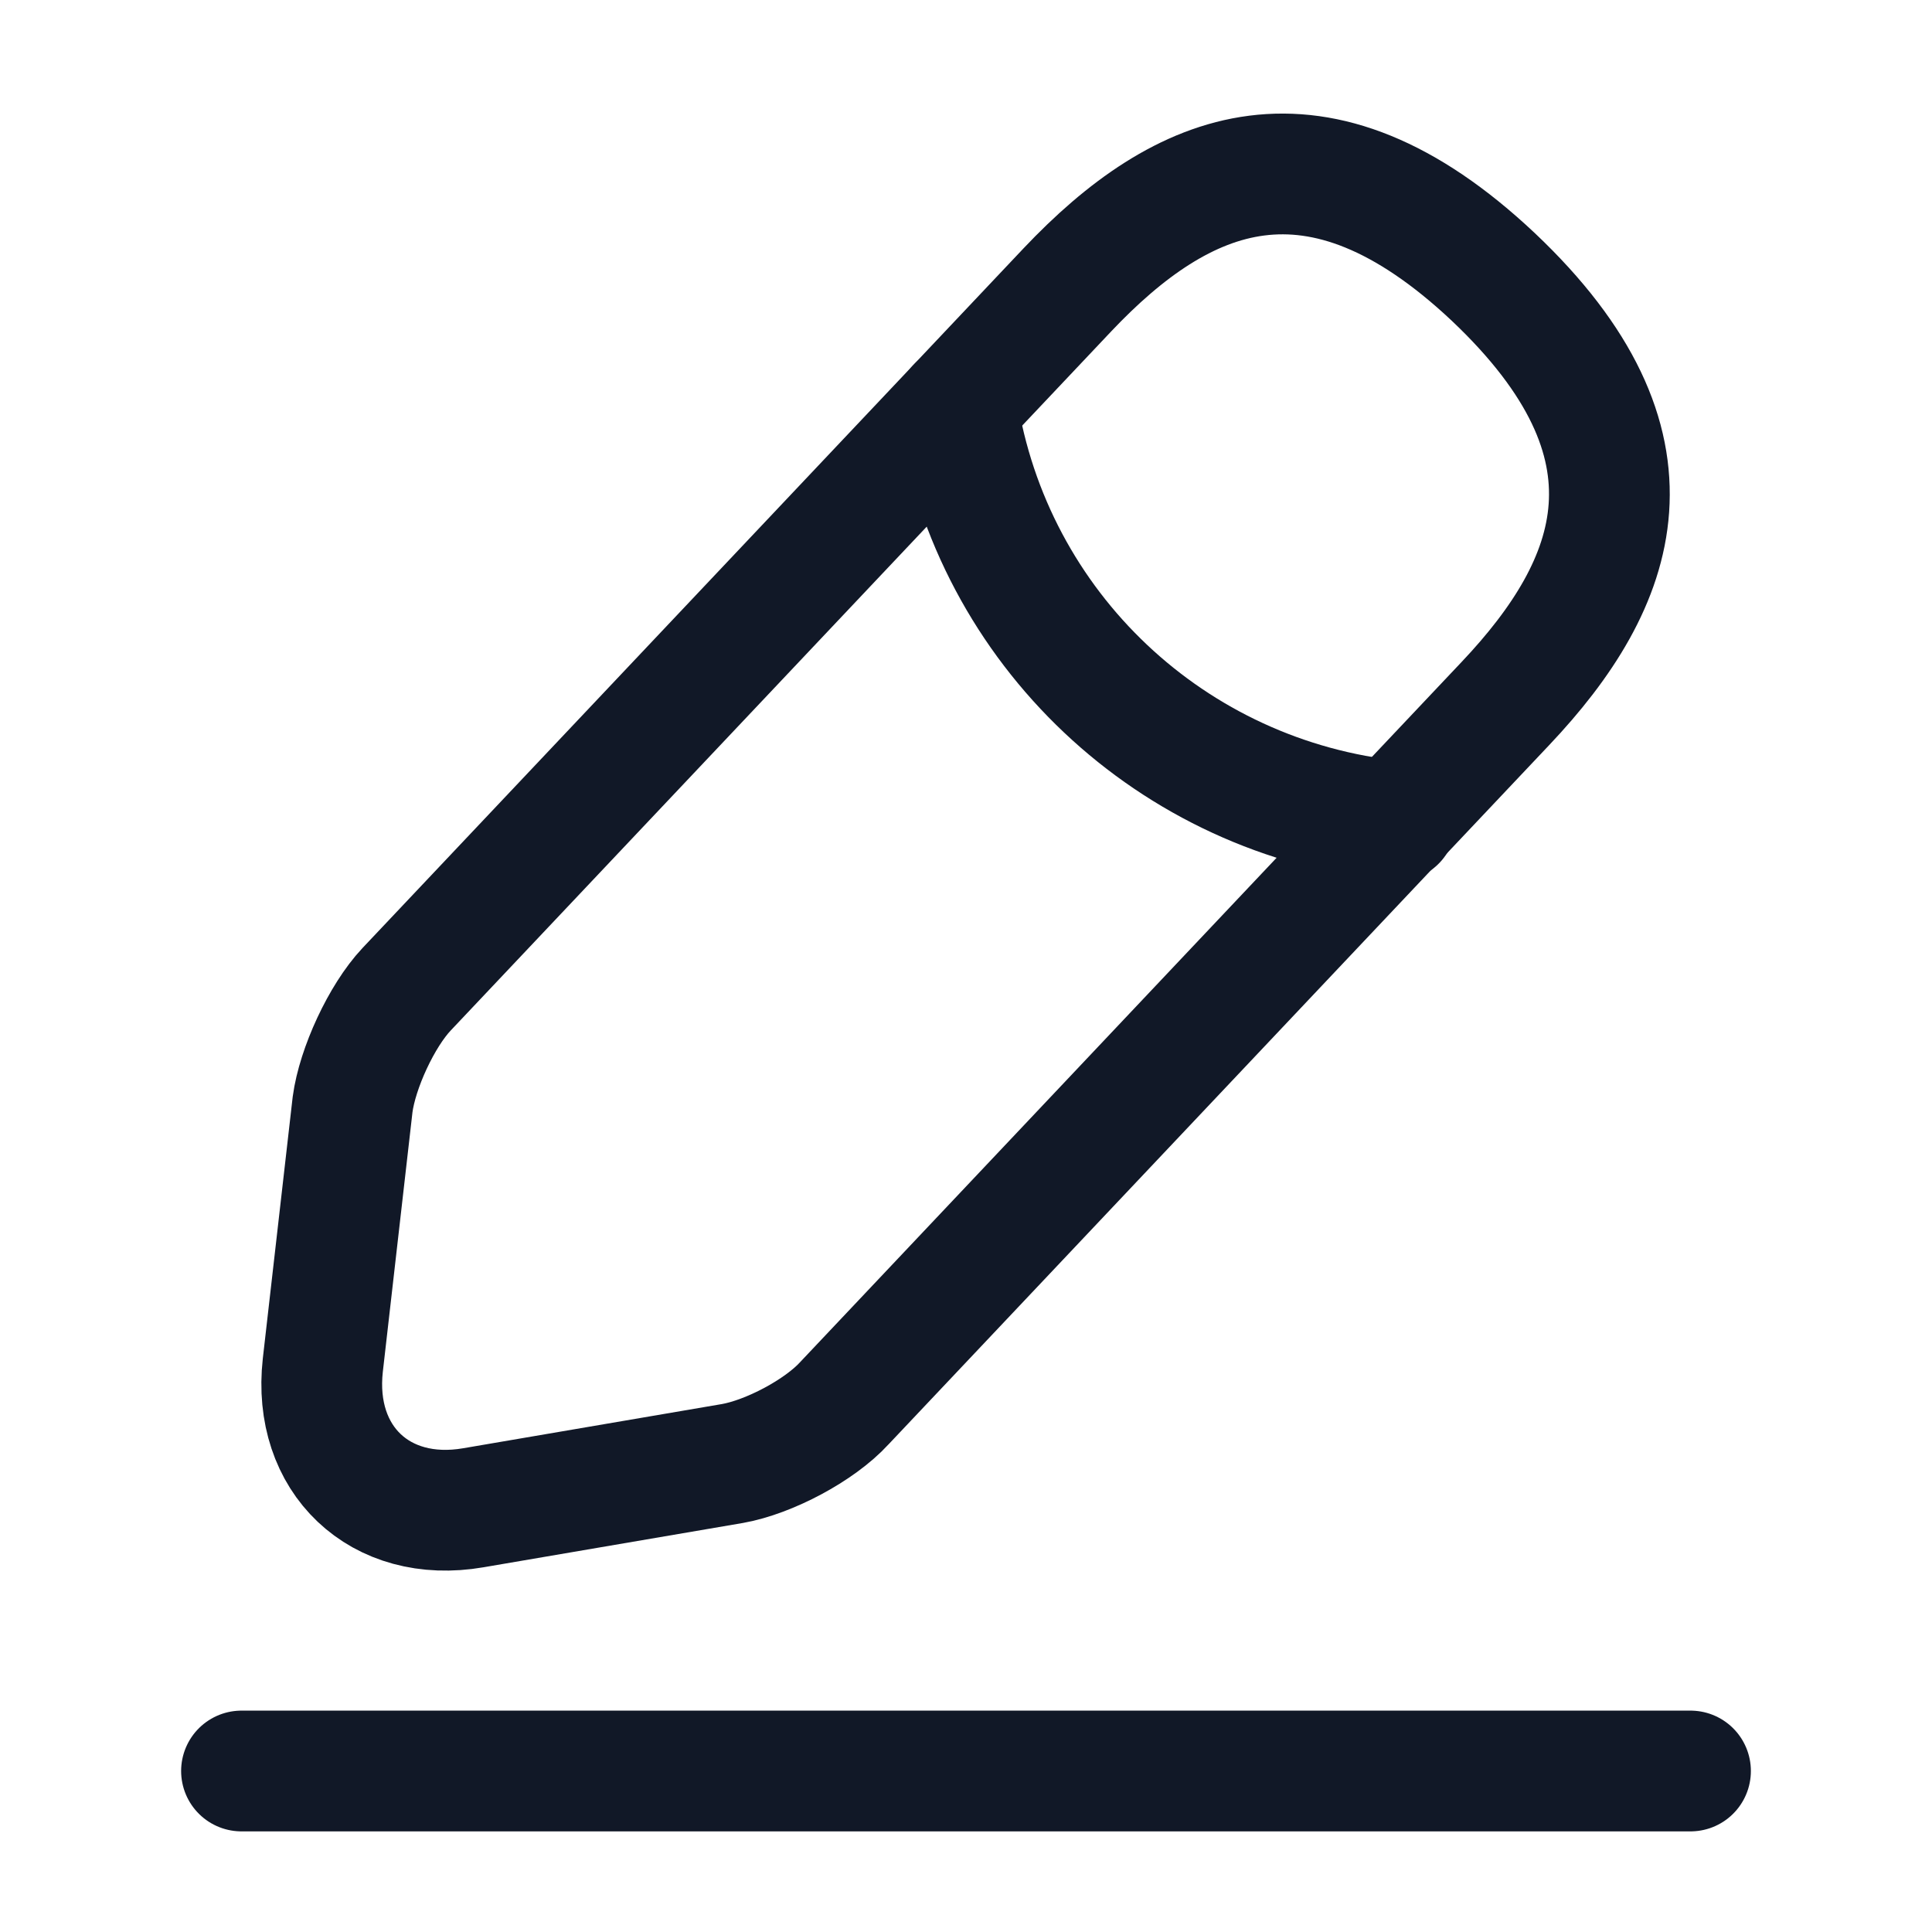
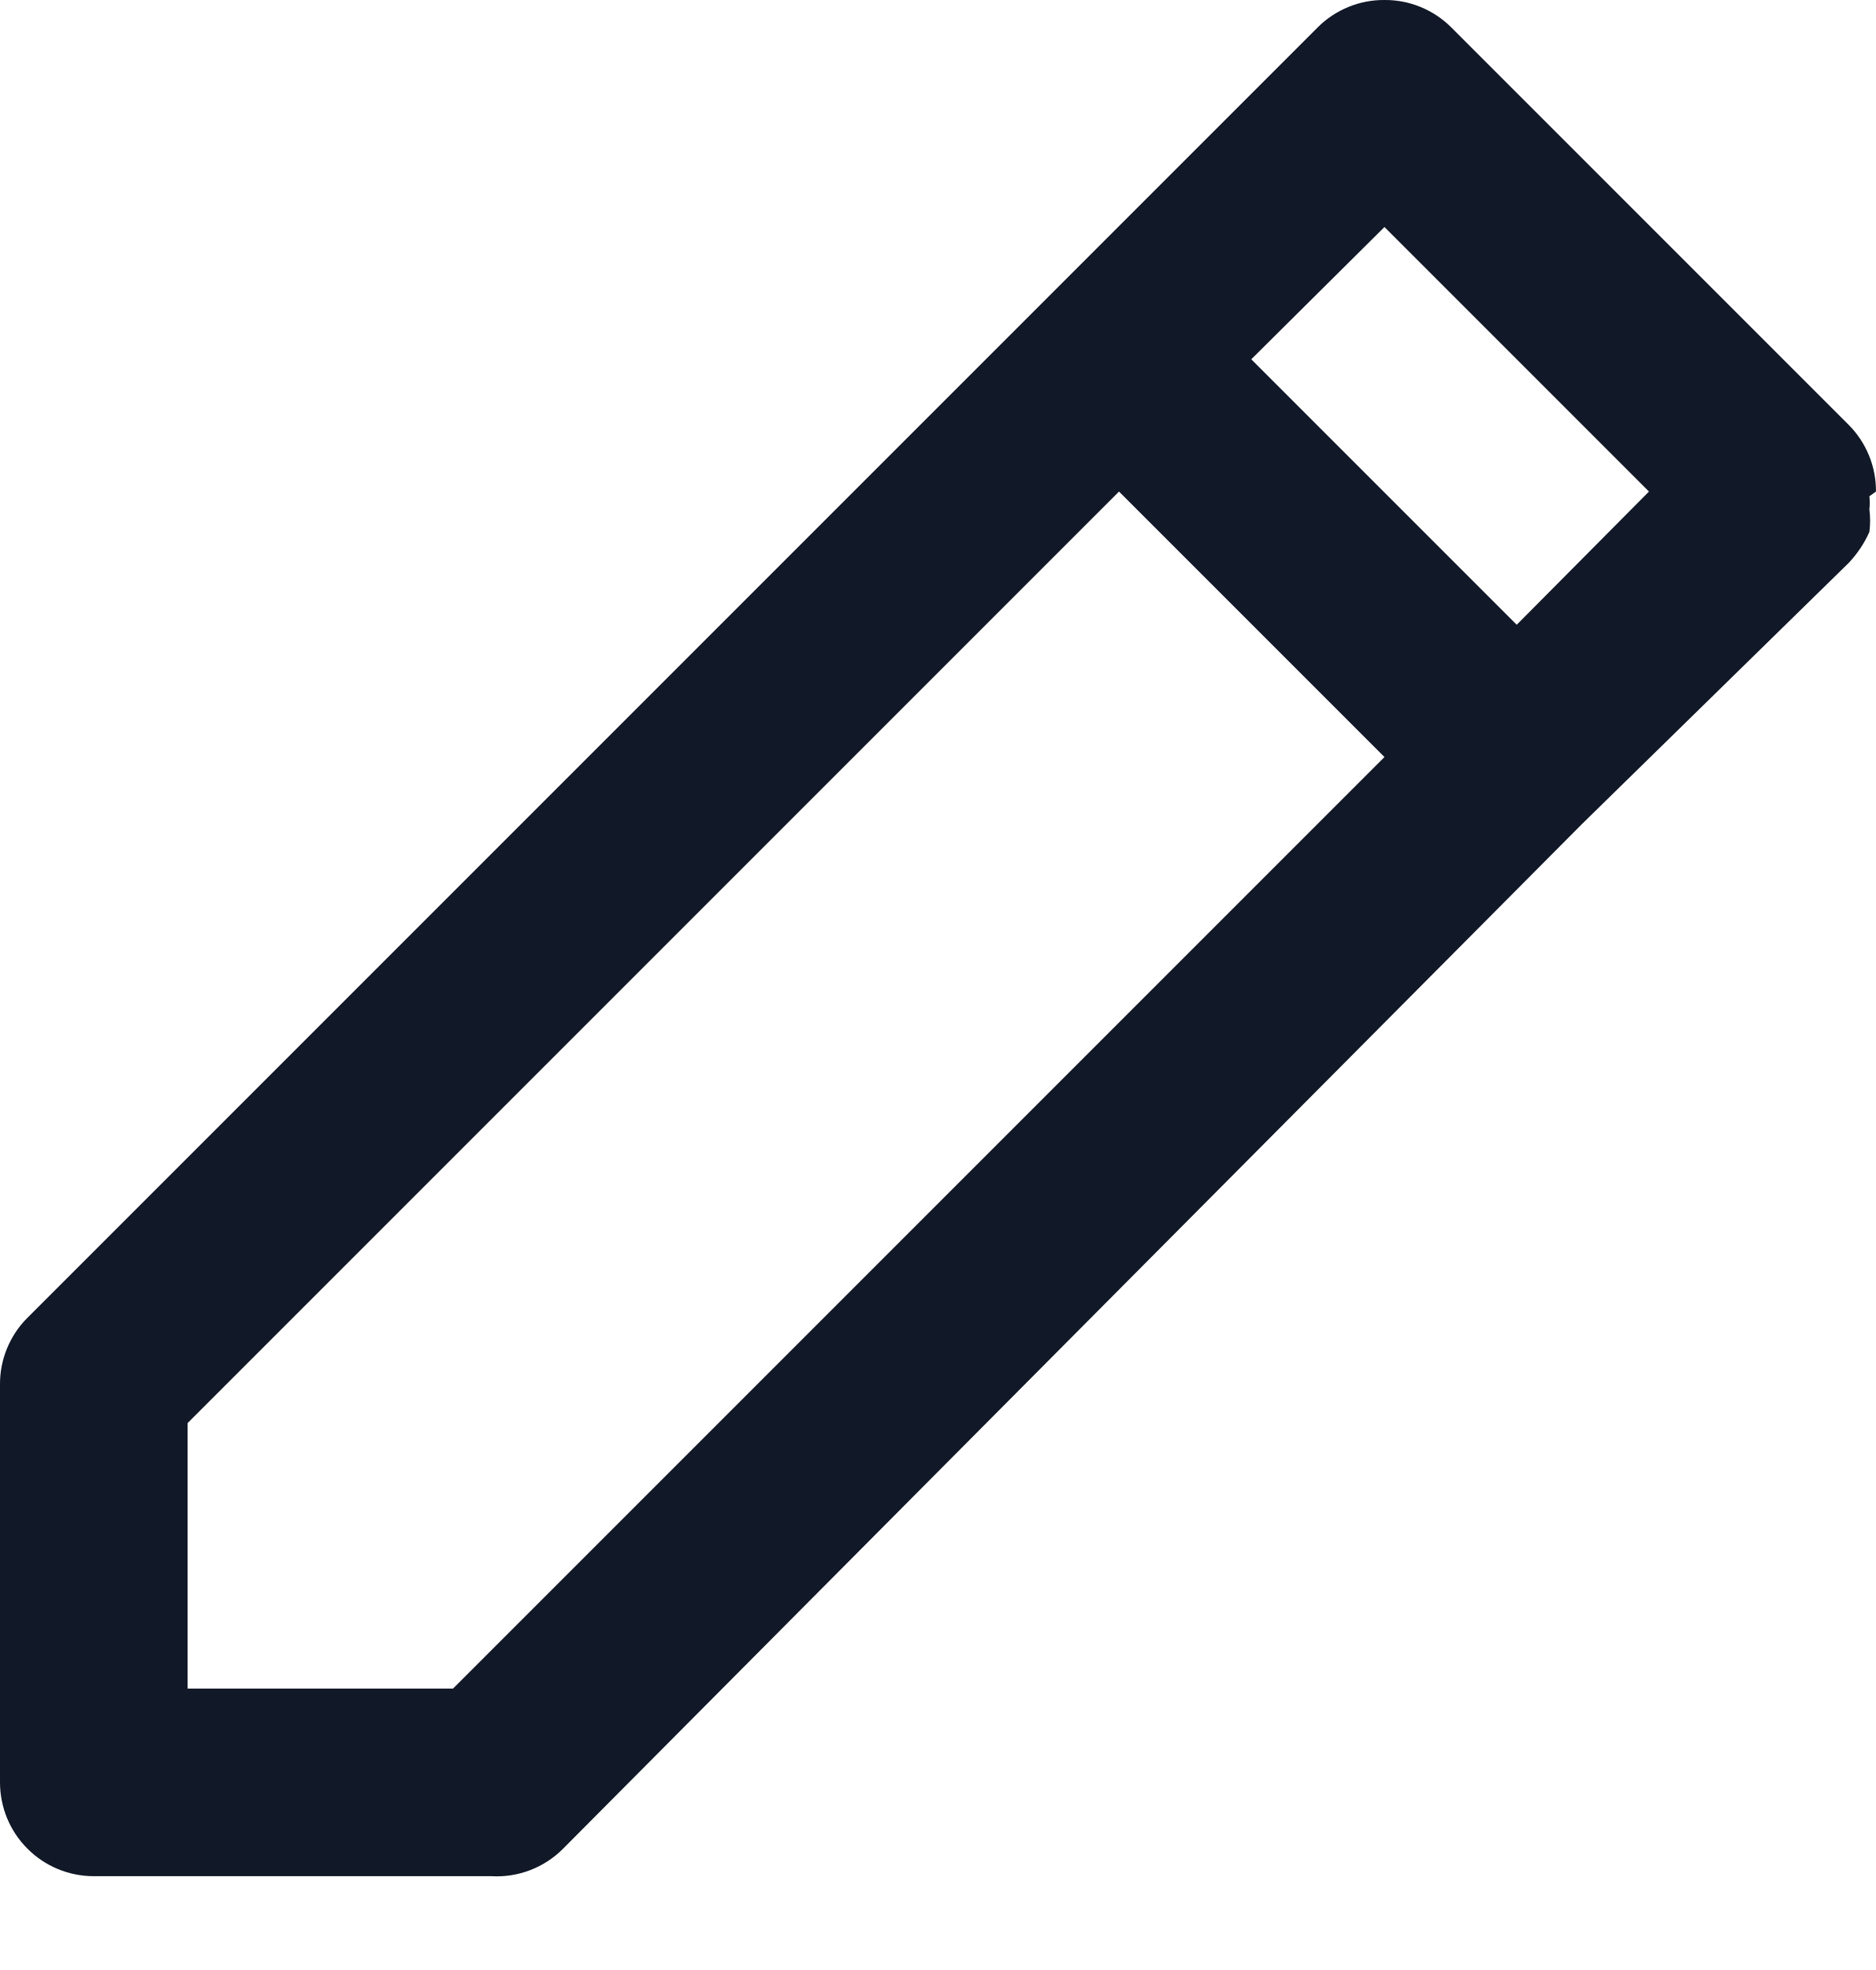
- <svg xmlns="http://www.w3.org/2000/svg" width="24" height="24" viewBox="0 0 24 24" fill="none">
-   <path d="M13.26 3.6L5.05 12.29C4.74 12.62 4.44 13.27 4.38 13.72L4.01 16.96C3.88 18.13 4.72 18.93 5.88 18.73L9.1 18.18C9.55 18.1 10.18 17.77 10.49 17.43L18.7 8.74C20.12 7.24 20.76 5.53 18.55 3.44C16.35 1.37 14.68 2.1 13.26 3.6Z" stroke="#111827" stroke-width="1.5" stroke-miterlimit="10" stroke-linecap="round" stroke-linejoin="round" />
-   <path d="M11.89 5.05C12.32 7.81 14.56 9.92 17.34 10.2" stroke="#111827" stroke-width="1.5" stroke-miterlimit="10" stroke-linecap="round" stroke-linejoin="round" />
-   <path d="M3 22H21" stroke="#111827" stroke-width="1.5" stroke-miterlimit="10" stroke-linecap="round" stroke-linejoin="round" />
+ <svg xmlns="http://www.w3.org/2000/svg" width="20" height="21" viewBox="0 0 20 21" fill="none">
+   <path d="M20 5.24C20.001 5.108 19.976 4.978 19.926 4.856C19.876 4.734 19.803 4.623 19.71 4.53L15.47 0.29C15.377 0.197 15.266 0.124 15.144 0.074C15.022 0.024 14.892 -0.001 14.76 1.67143e-05C14.628 -0.001 14.498 0.024 14.376 0.074C14.254 0.124 14.143 0.197 14.05 0.29L11.22 3.12L0.29 14.05C0.197 14.143 0.124 14.254 0.074 14.376C0.024 14.498 -0.001 14.628 1.67143e-05 14.76V19C1.67143e-05 19.265 0.105 19.52 0.293 19.707C0.48 19.895 0.735 20 1 20H5.24C5.38 20.008 5.52 19.986 5.651 19.936C5.782 19.886 5.901 19.809 6 19.71L16.87 8.78L19.71 6C19.801 5.903 19.876 5.792 19.93 5.67C19.94 5.59 19.94 5.51 19.93 5.43C19.935 5.383 19.935 5.337 19.93 5.29L20 5.24ZM4.83 18H2V15.17L11.93 5.24L14.76 8.07L4.83 18ZM16.17 6.66L13.34 3.83L14.76 2.42L17.58 5.24L16.17 6.66Z" fill="#111827" />
</svg>
